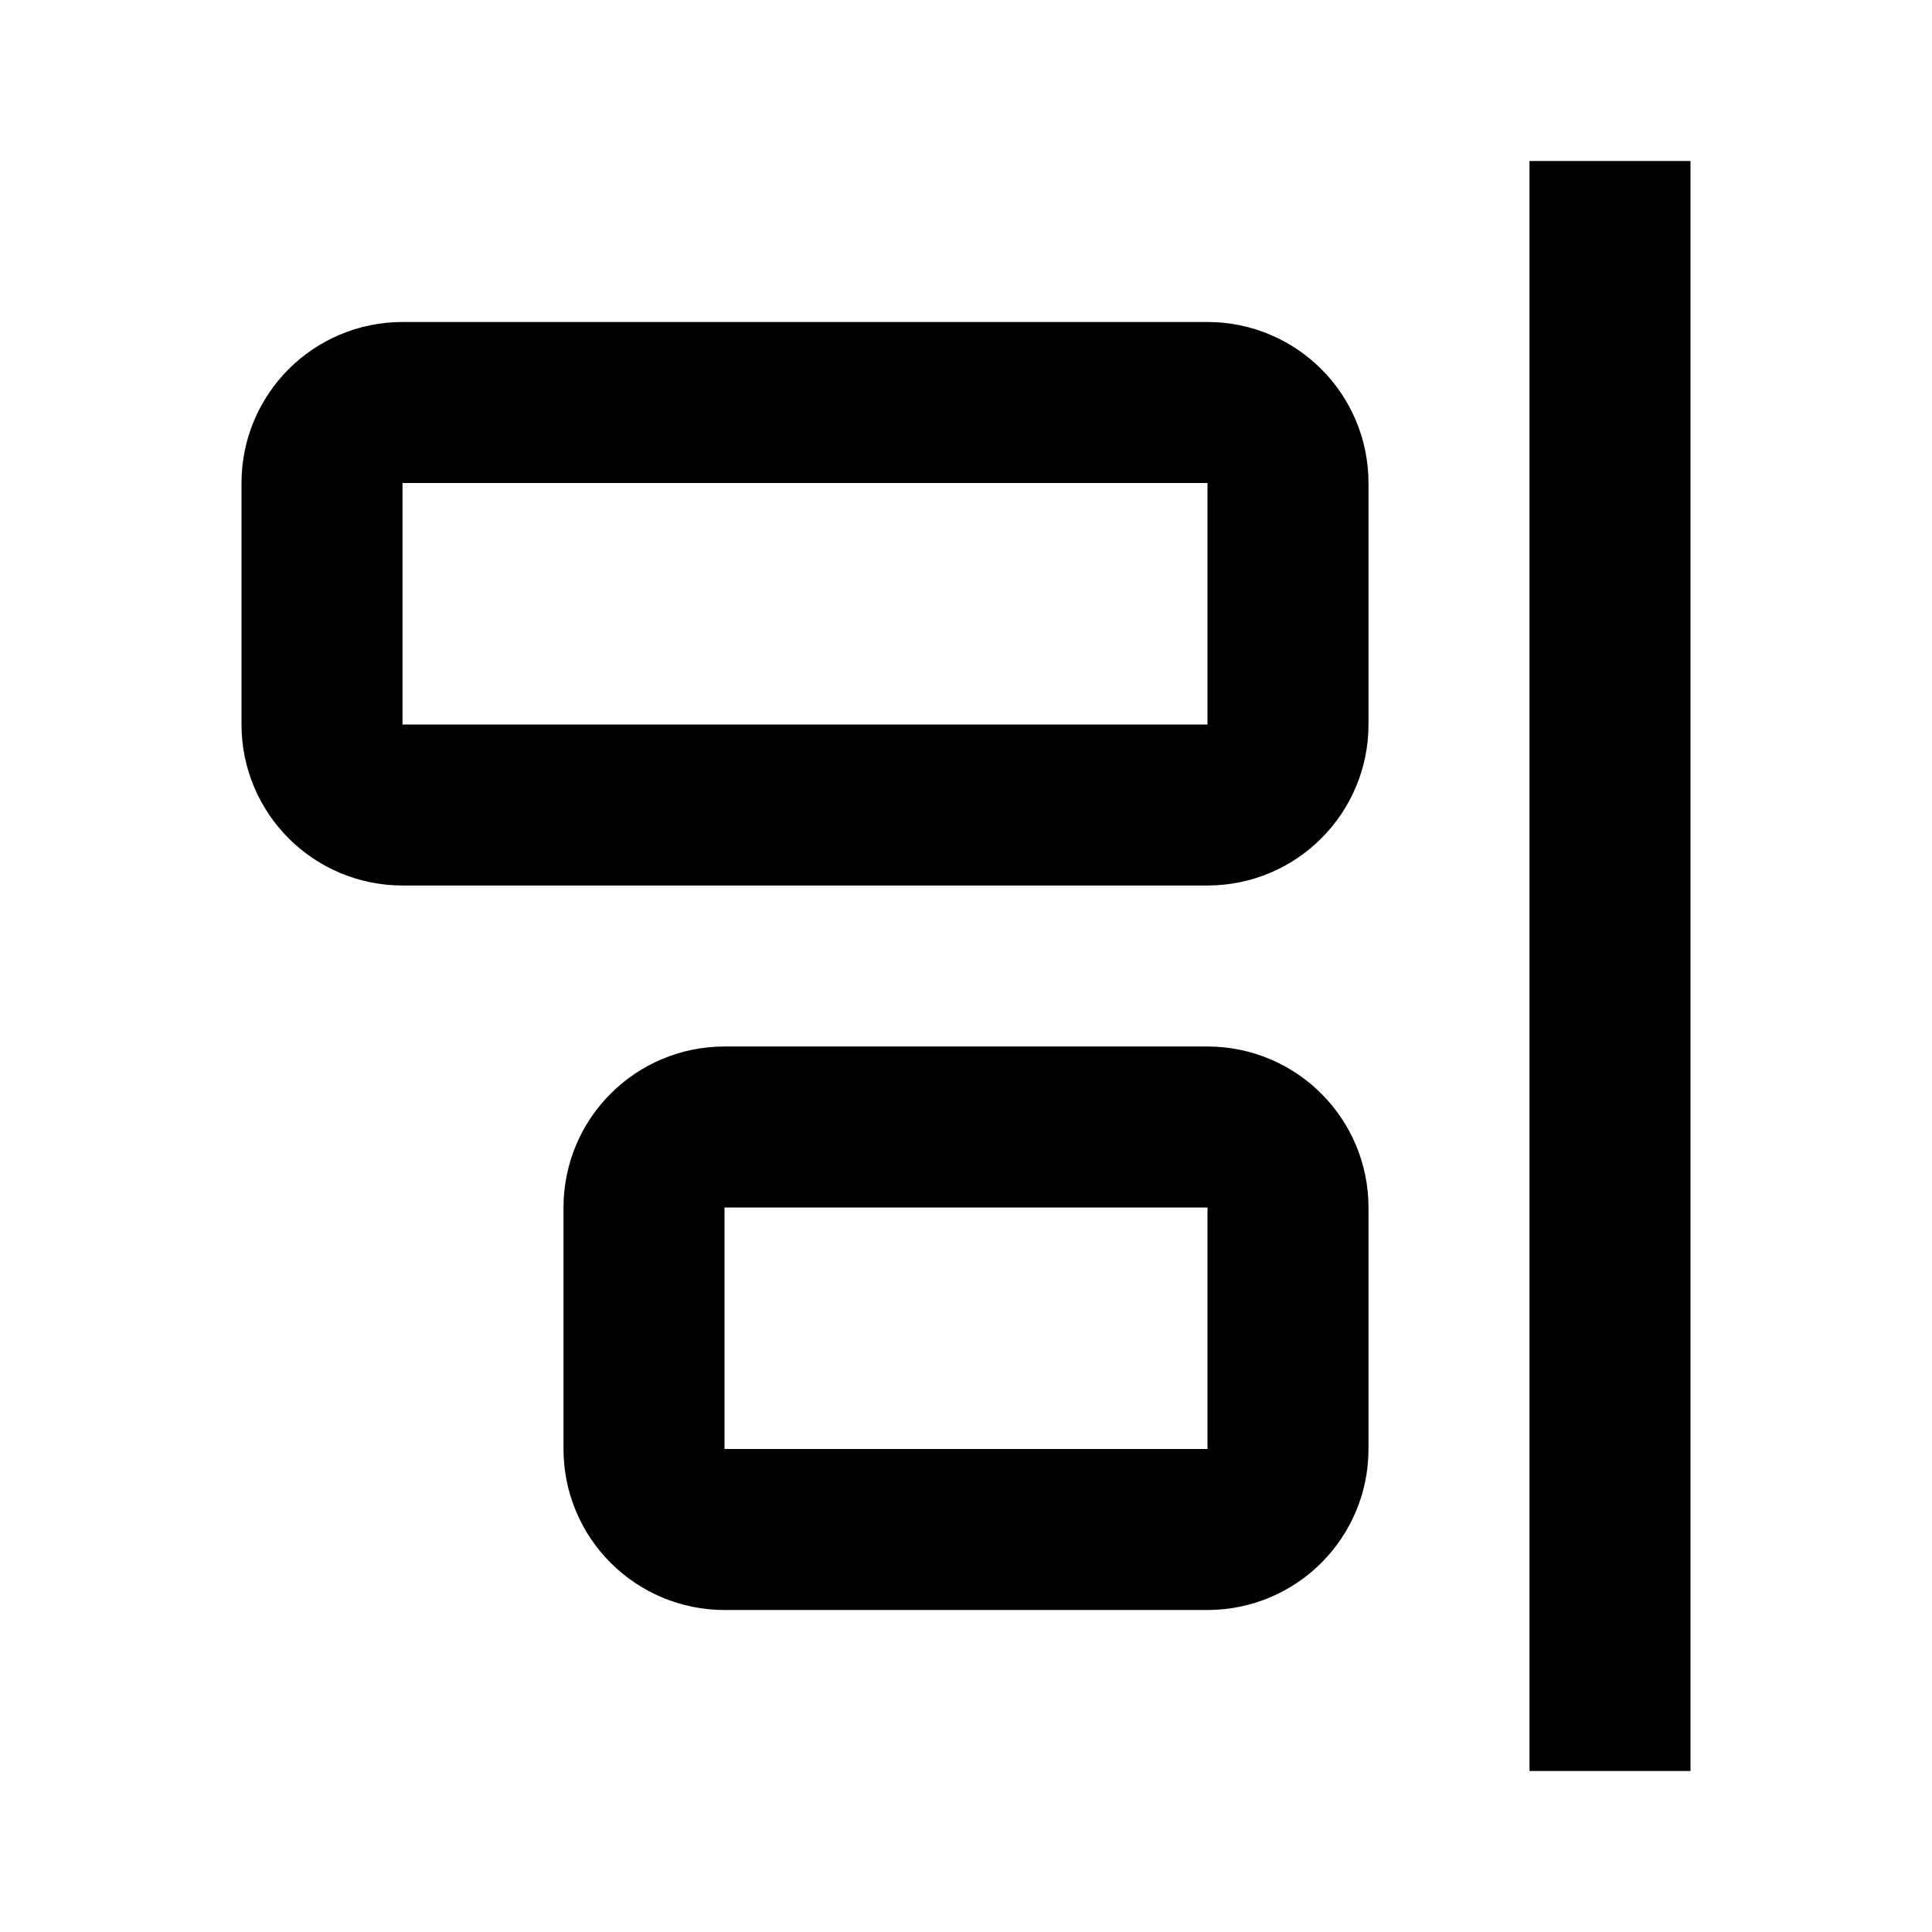
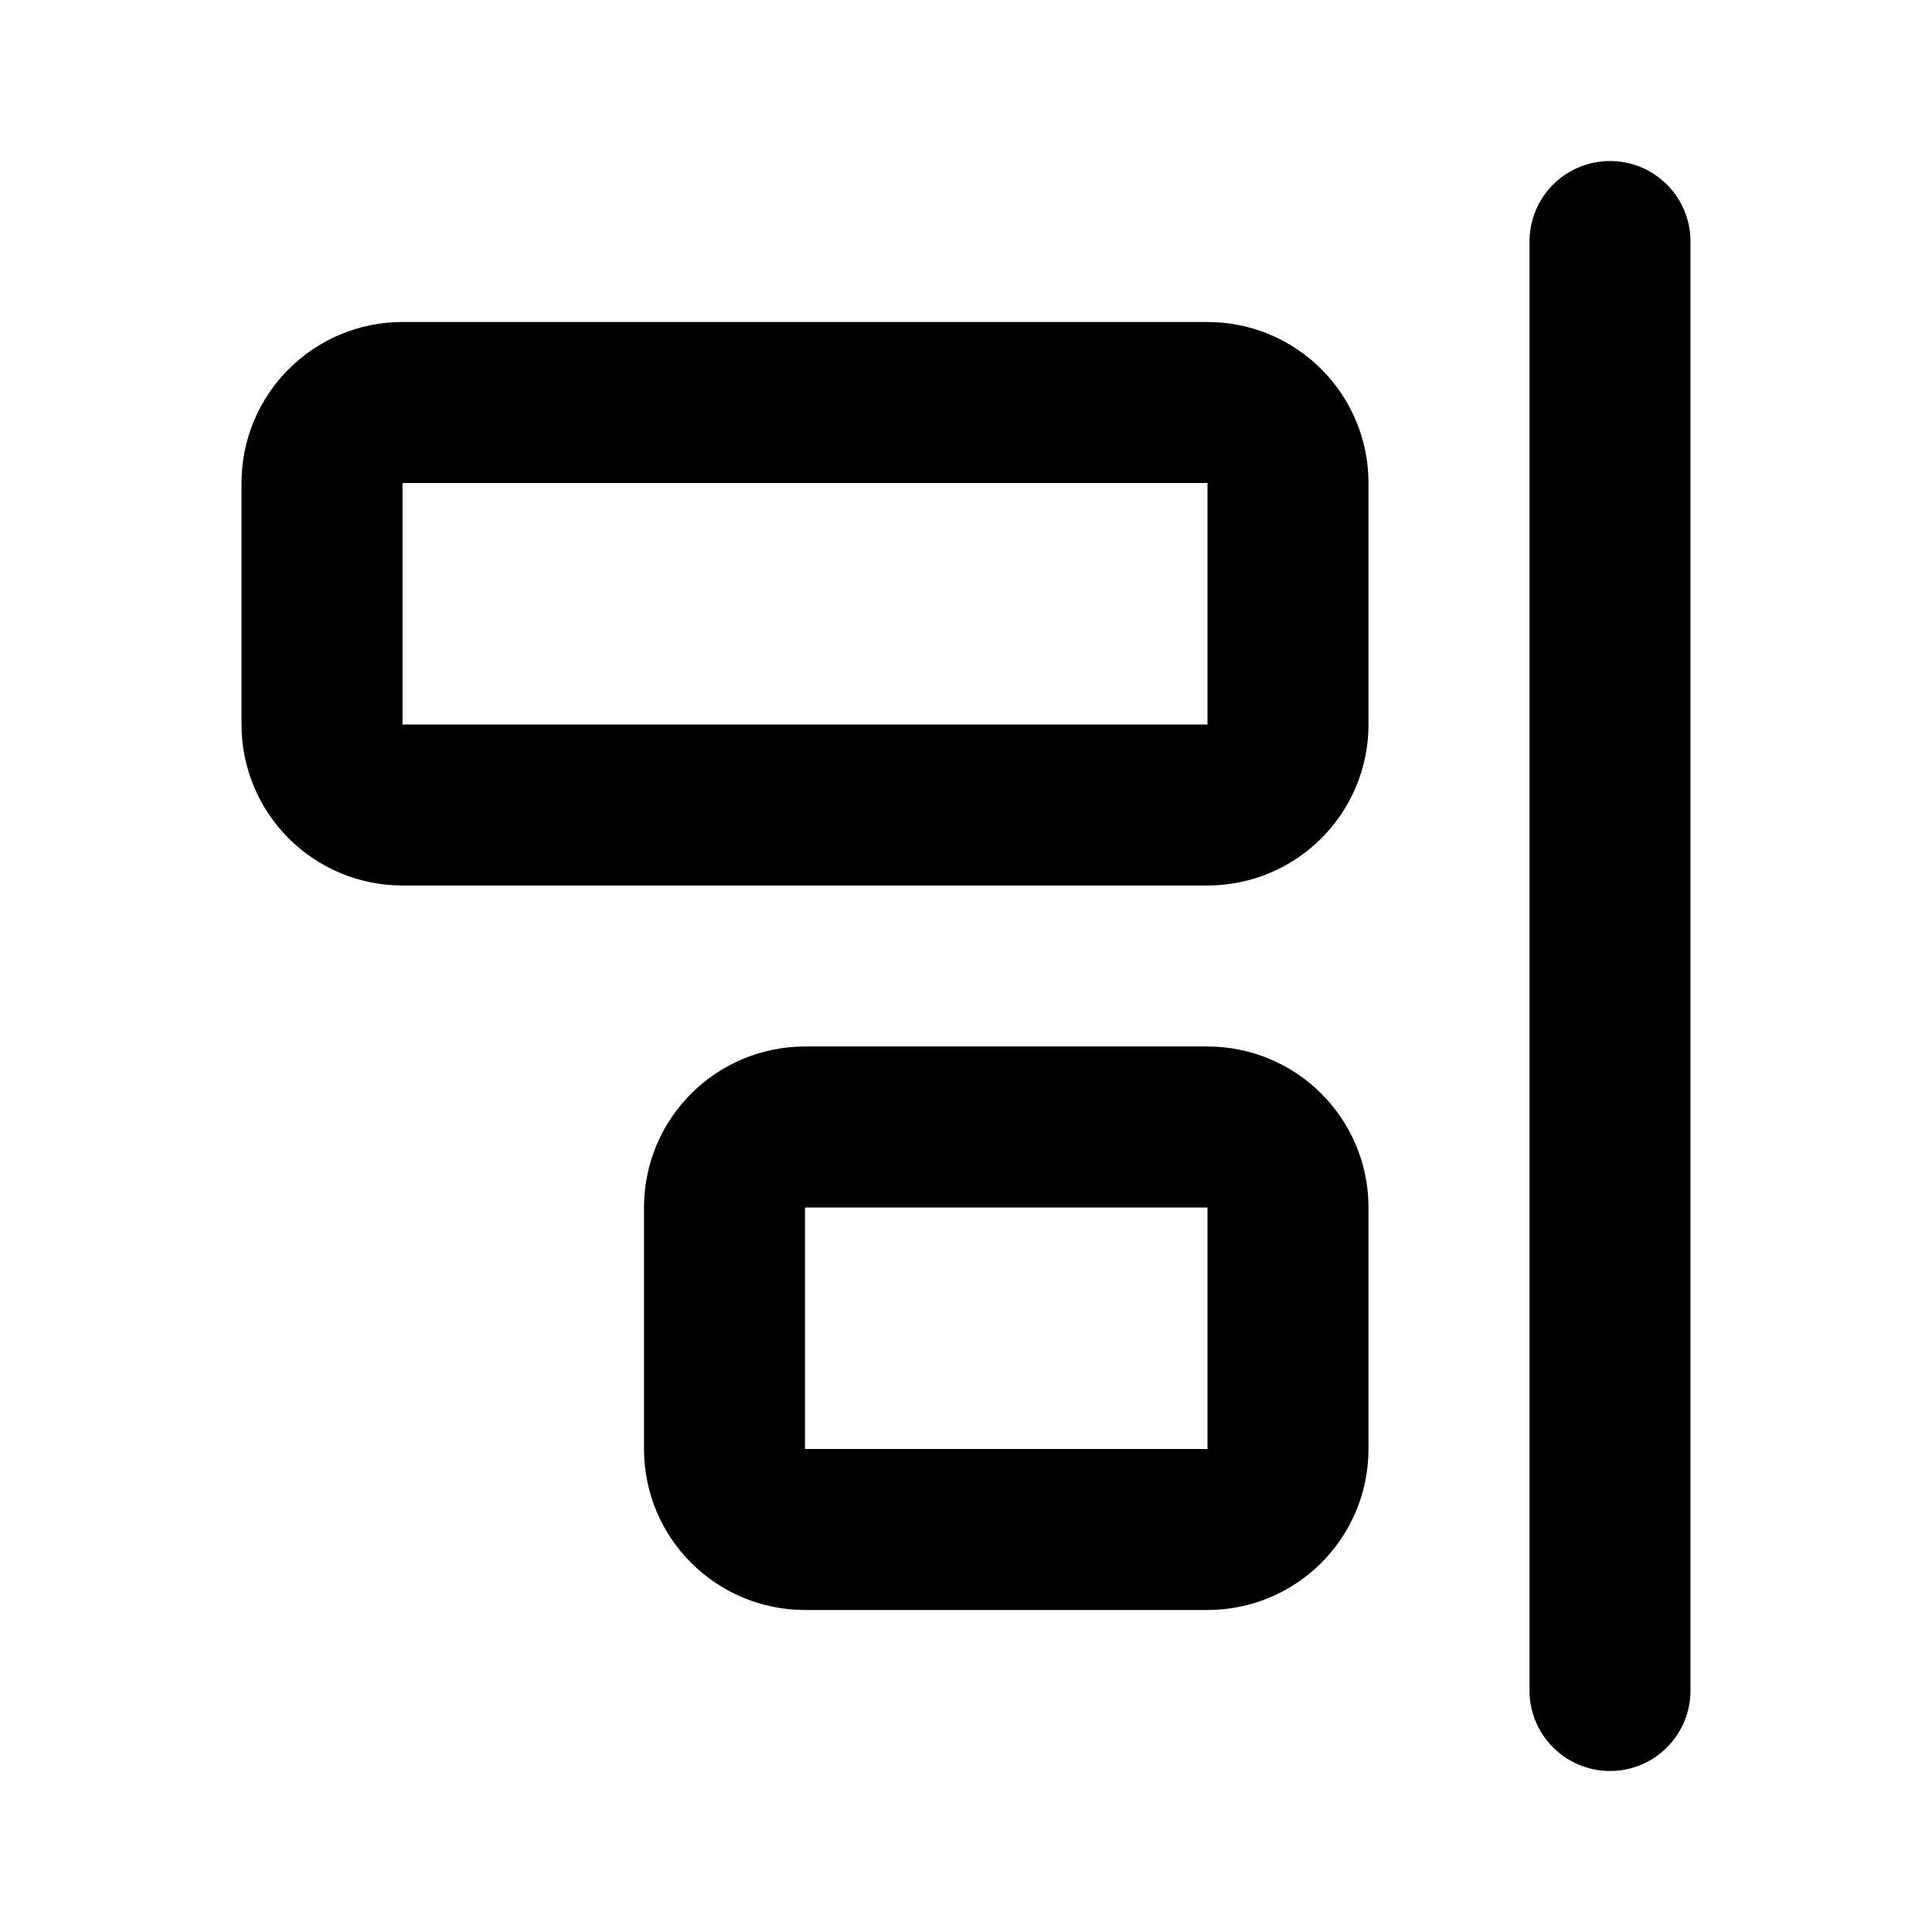
- <svg xmlns="http://www.w3.org/2000/svg" viewBox="0 0 24 24" width="16" height="16" fill="none" stroke="currentColor" stroke-width="2">
-   <line x1="20" y1="2" x2="20" y2="22" />
+ <svg xmlns="http://www.w3.org/2000/svg" viewBox="0 0 24 24" width="24" height="24" fill="none" stroke="currentColor" stroke-width="2" stroke-linecap="round" stroke-linejoin="round">
+   <path d="M20 3v18" />
  <rect x="4" y="5" width="12" height="5" rx="1" />
-   <rect x="8" y="14" width="8" height="5" rx="1" />
+   <rect x="9" y="14" width="7" height="5" rx="1" />
</svg>
